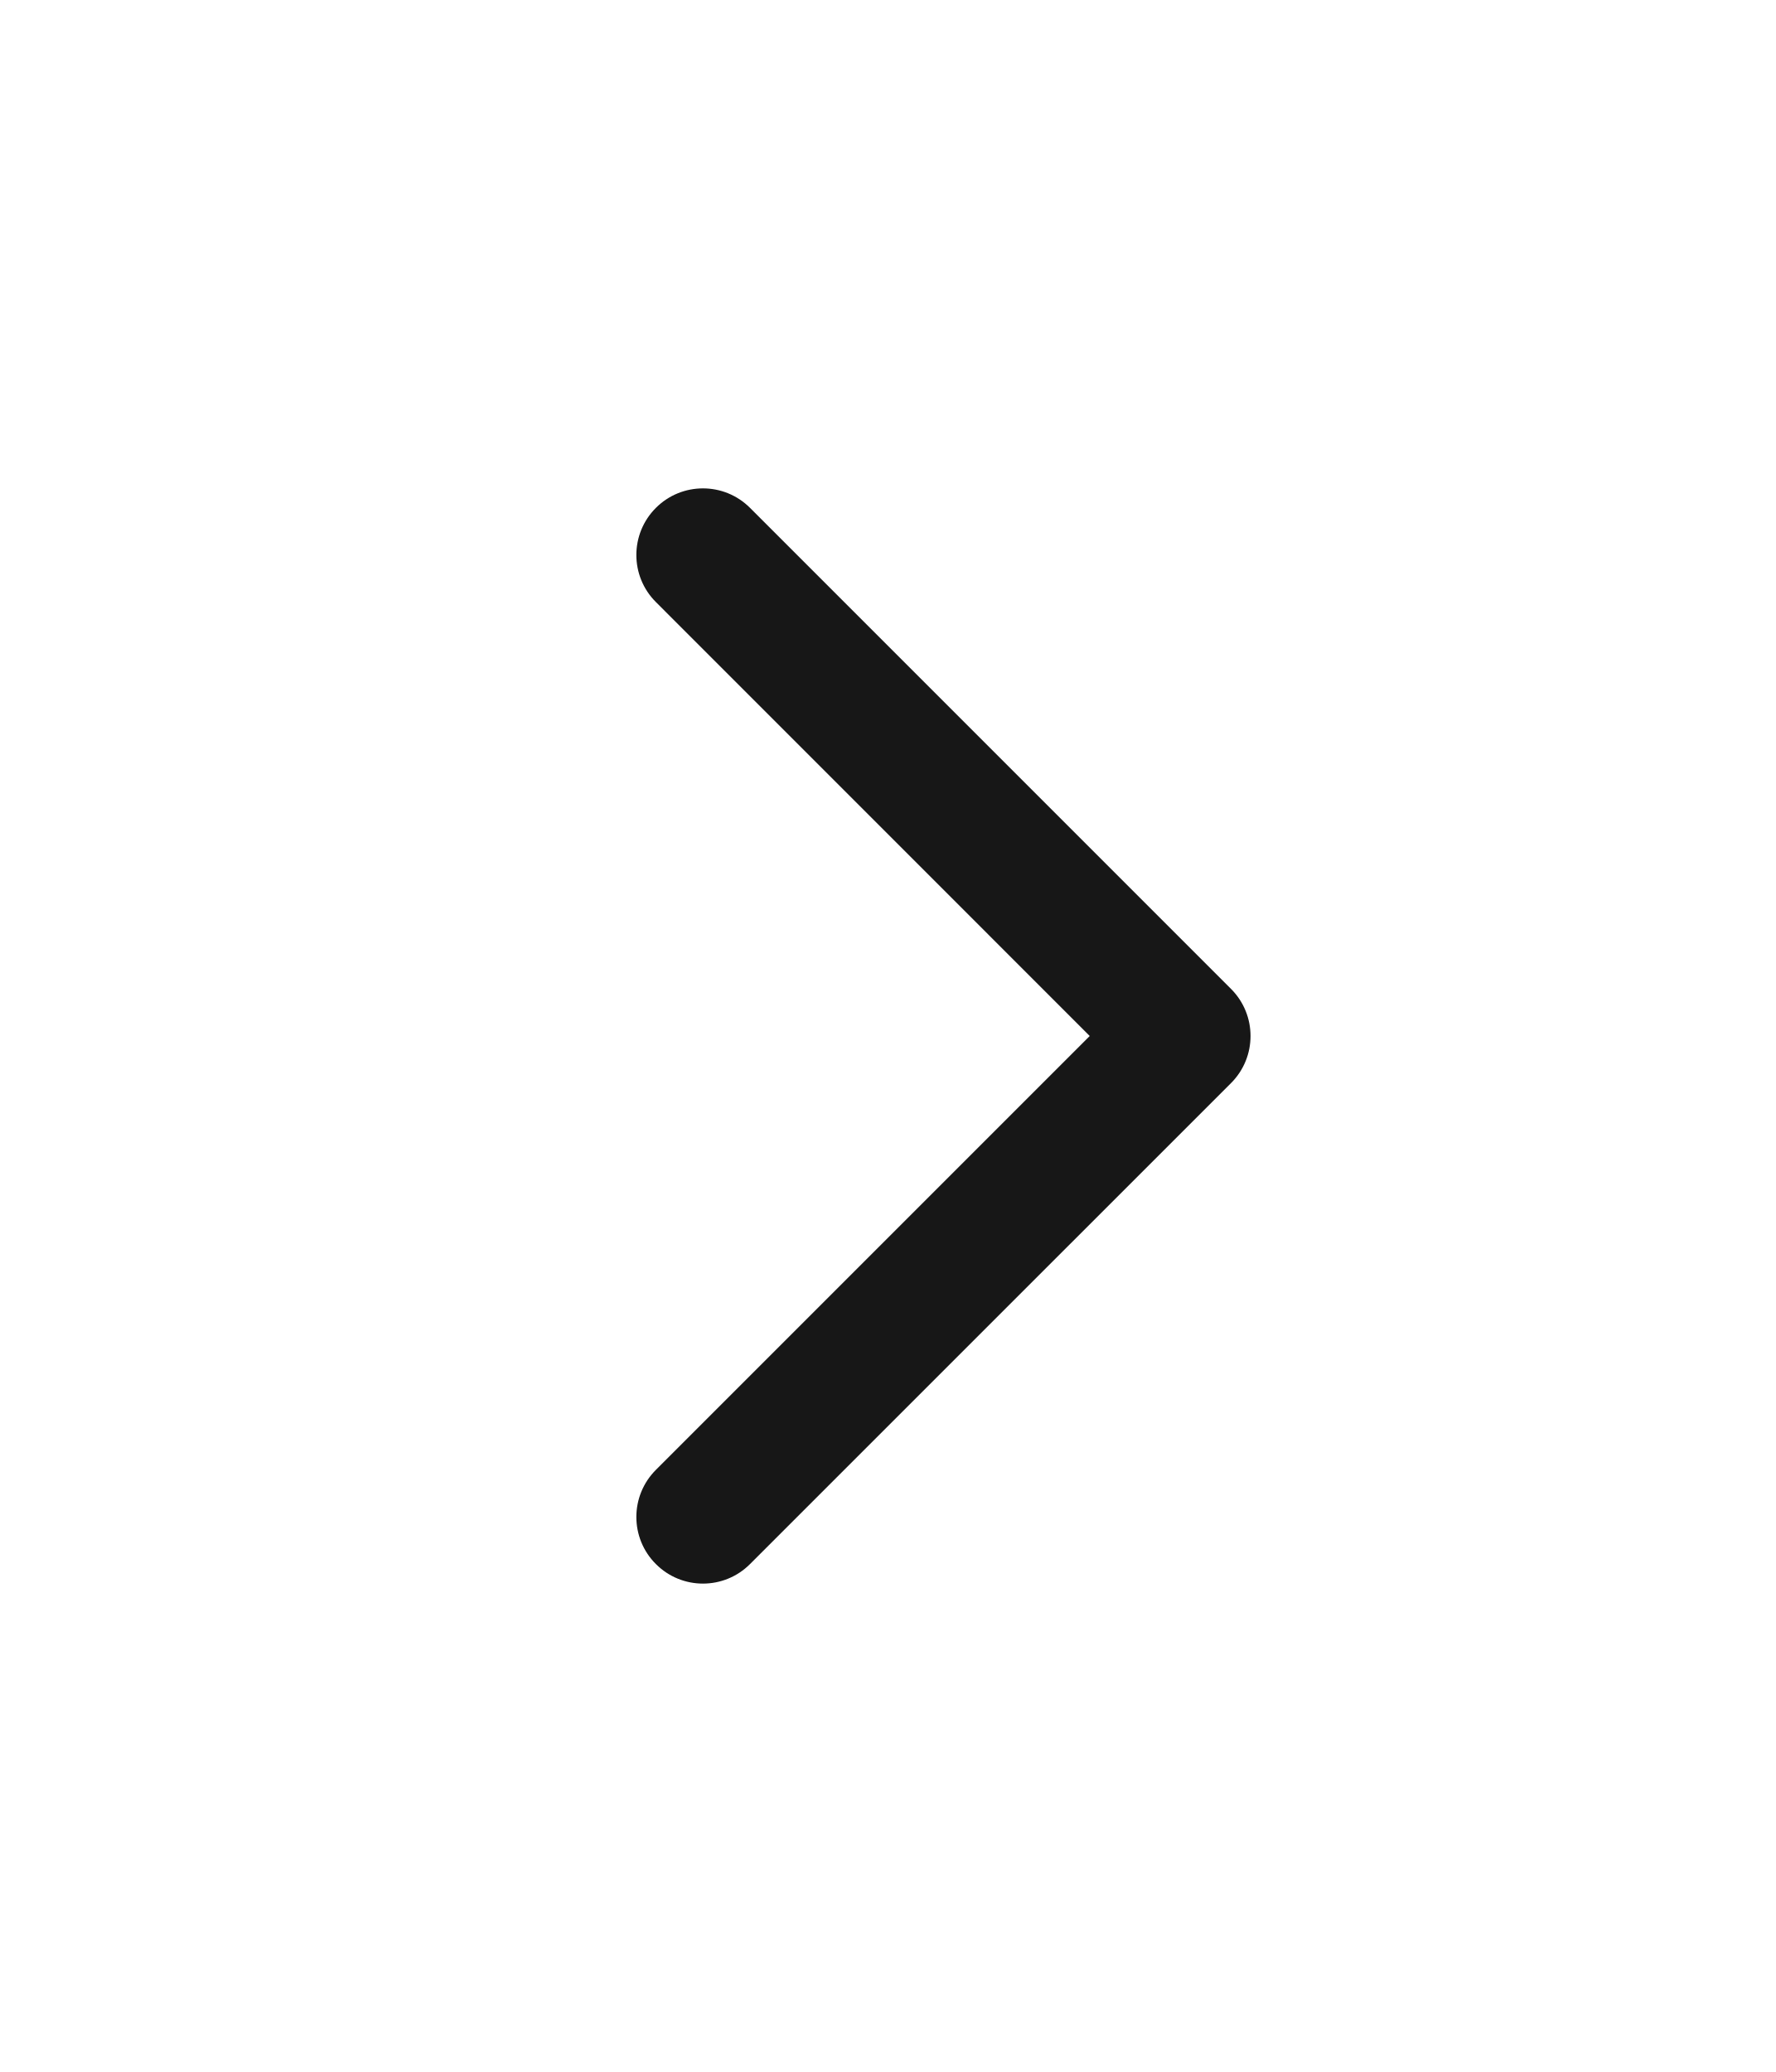
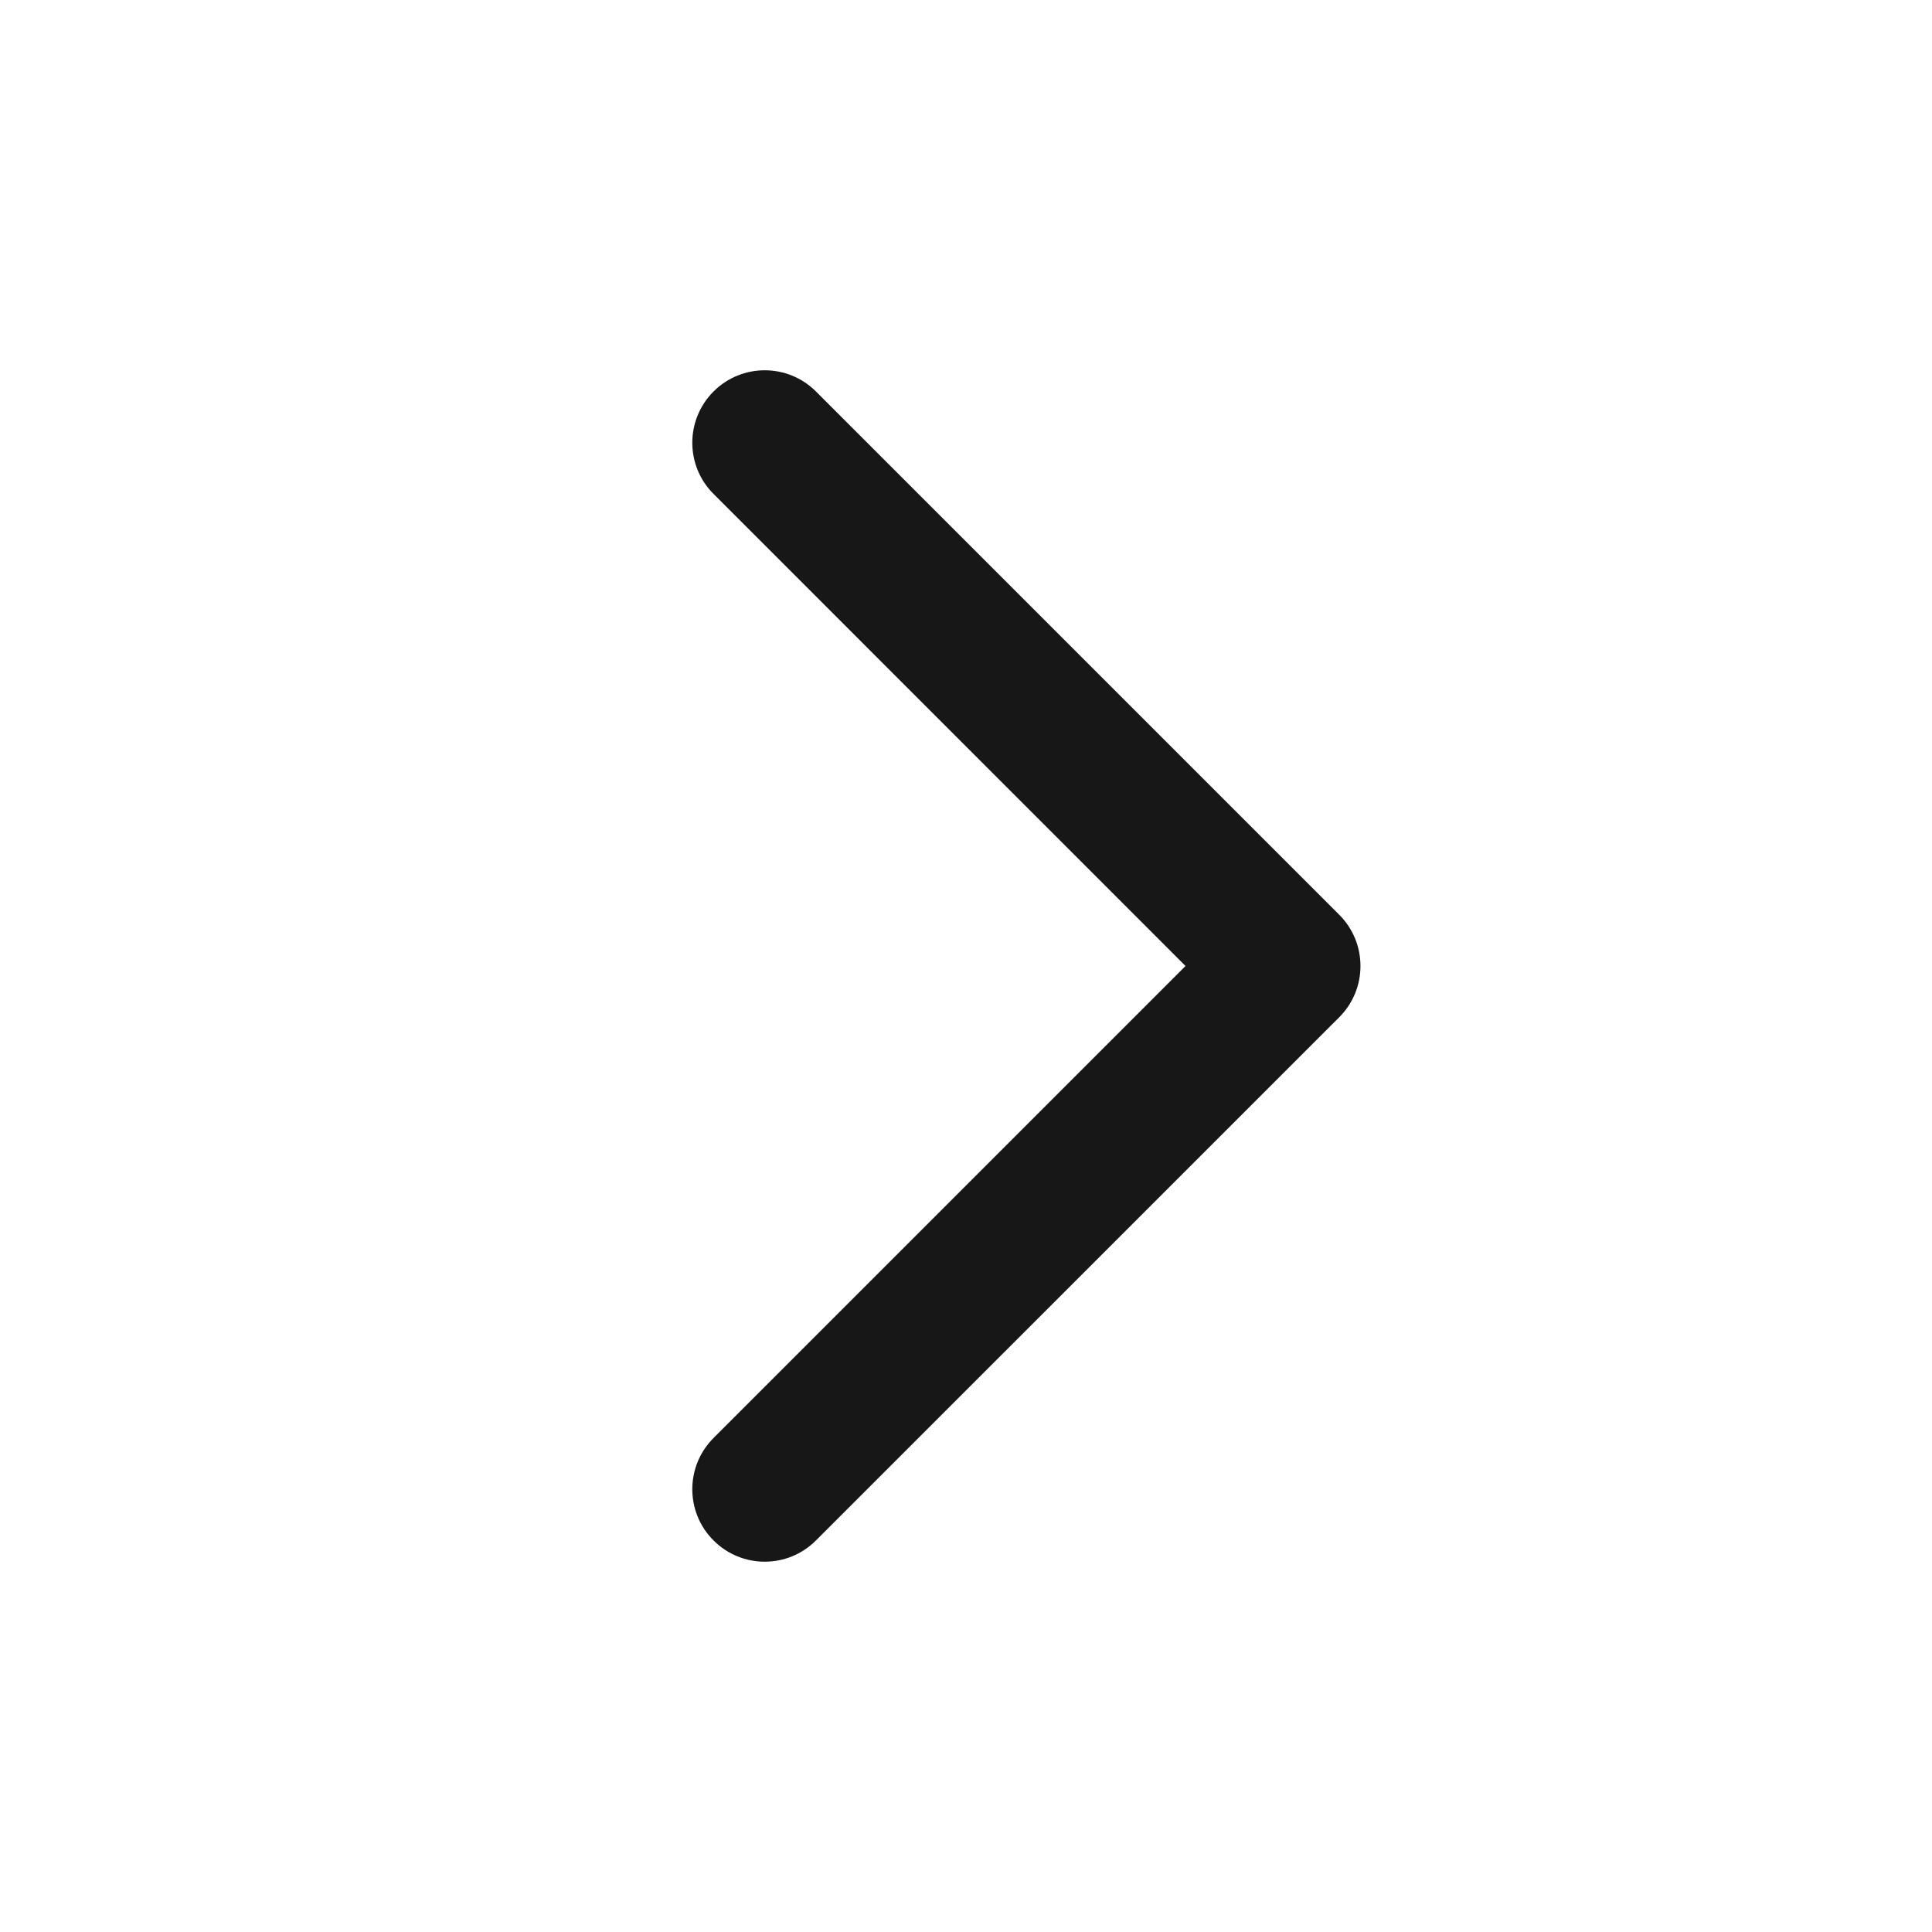
- <svg xmlns="http://www.w3.org/2000/svg" width="24" height="28" viewBox="0 0 24 28" fill="none">
-   <path d="M8.864 6.863C8.512 7.215 8.512 7.785 8.864 8.136L14.727 14L8.864 19.863C8.512 20.215 8.512 20.785 8.864 21.136C9.215 21.488 9.785 21.488 10.136 21.136L16.637 14.636C16.988 14.285 16.988 13.715 16.637 13.364L10.136 6.863C9.785 6.512 9.215 6.512 8.864 6.863Z" fill="#171717" />
+ <svg xmlns="http://www.w3.org/2000/svg" width="24" height="24" viewBox="0 0 24 24" fill="none">
+   <path d="M8.864 4.863C8.512 5.215 8.512 5.785 8.864 6.136L14.727 12L8.864 17.863C8.512 18.215 8.512 18.785 8.864 19.136C9.215 19.488 9.785 19.488 10.136 19.136L16.637 12.636C16.988 12.285 16.988 11.715 16.637 11.364L10.136 4.863C9.785 4.512 9.215 4.512 8.864 4.863Z" fill="#171717" />
</svg>
